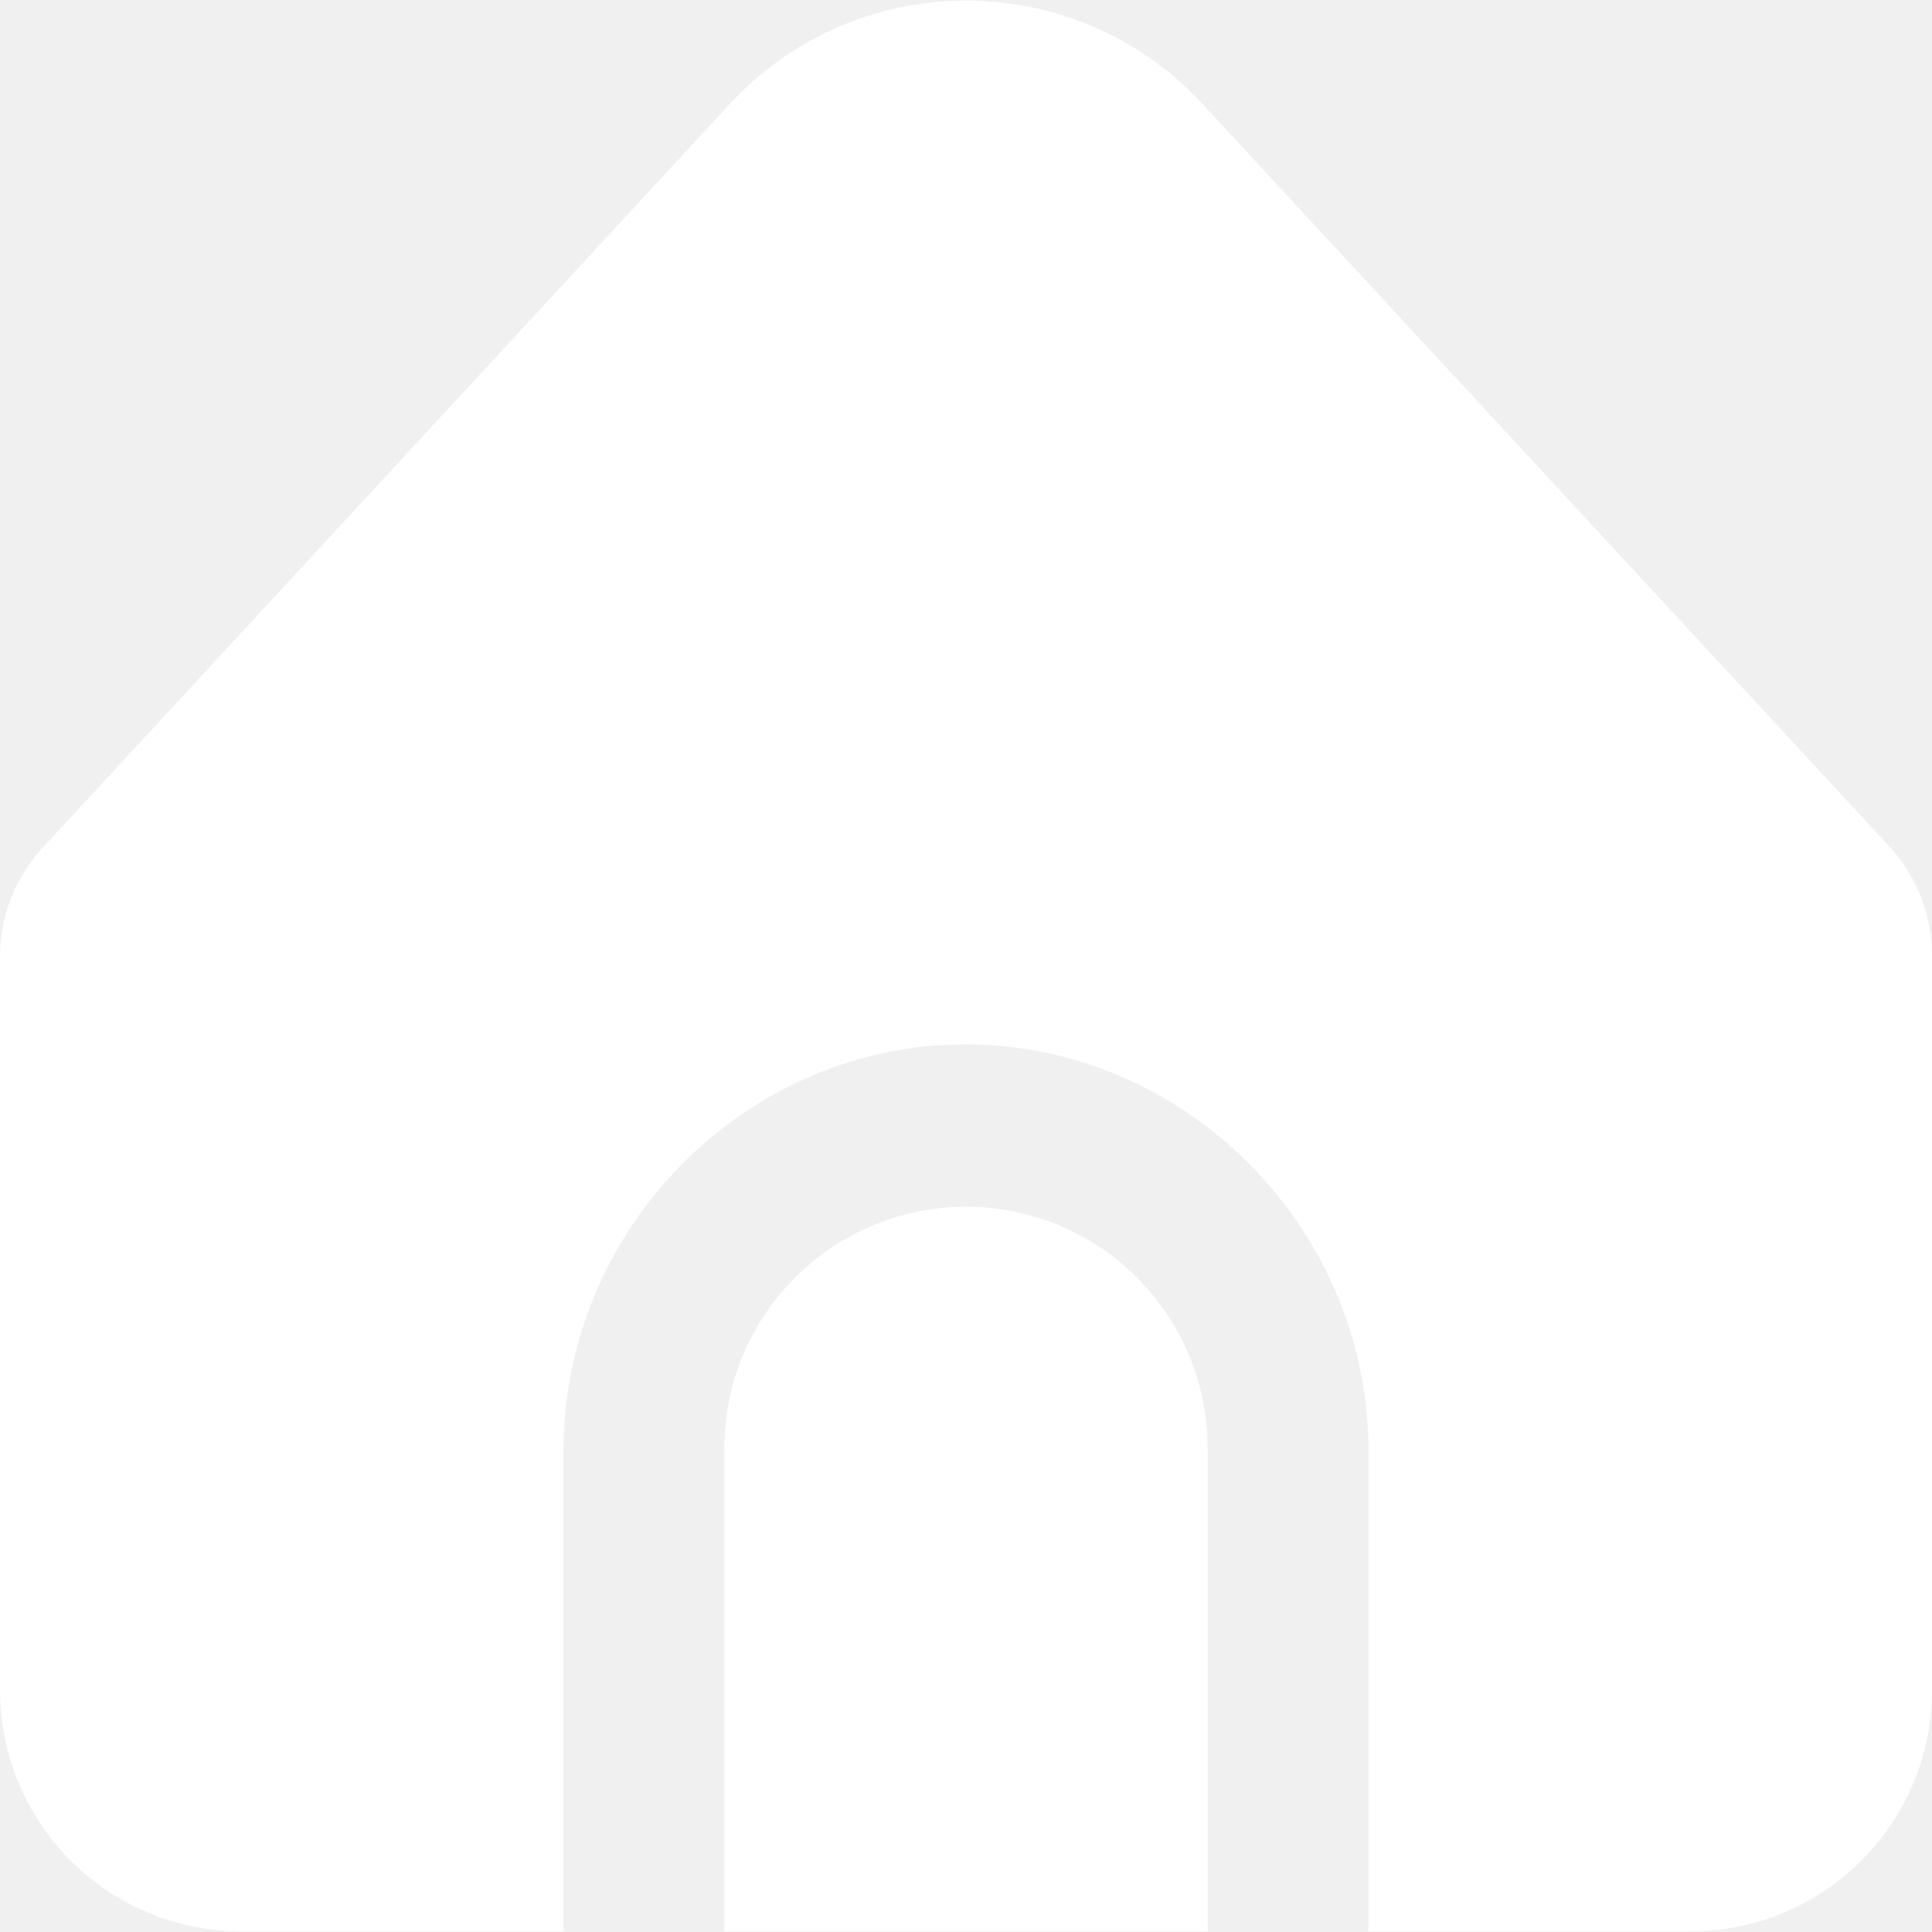
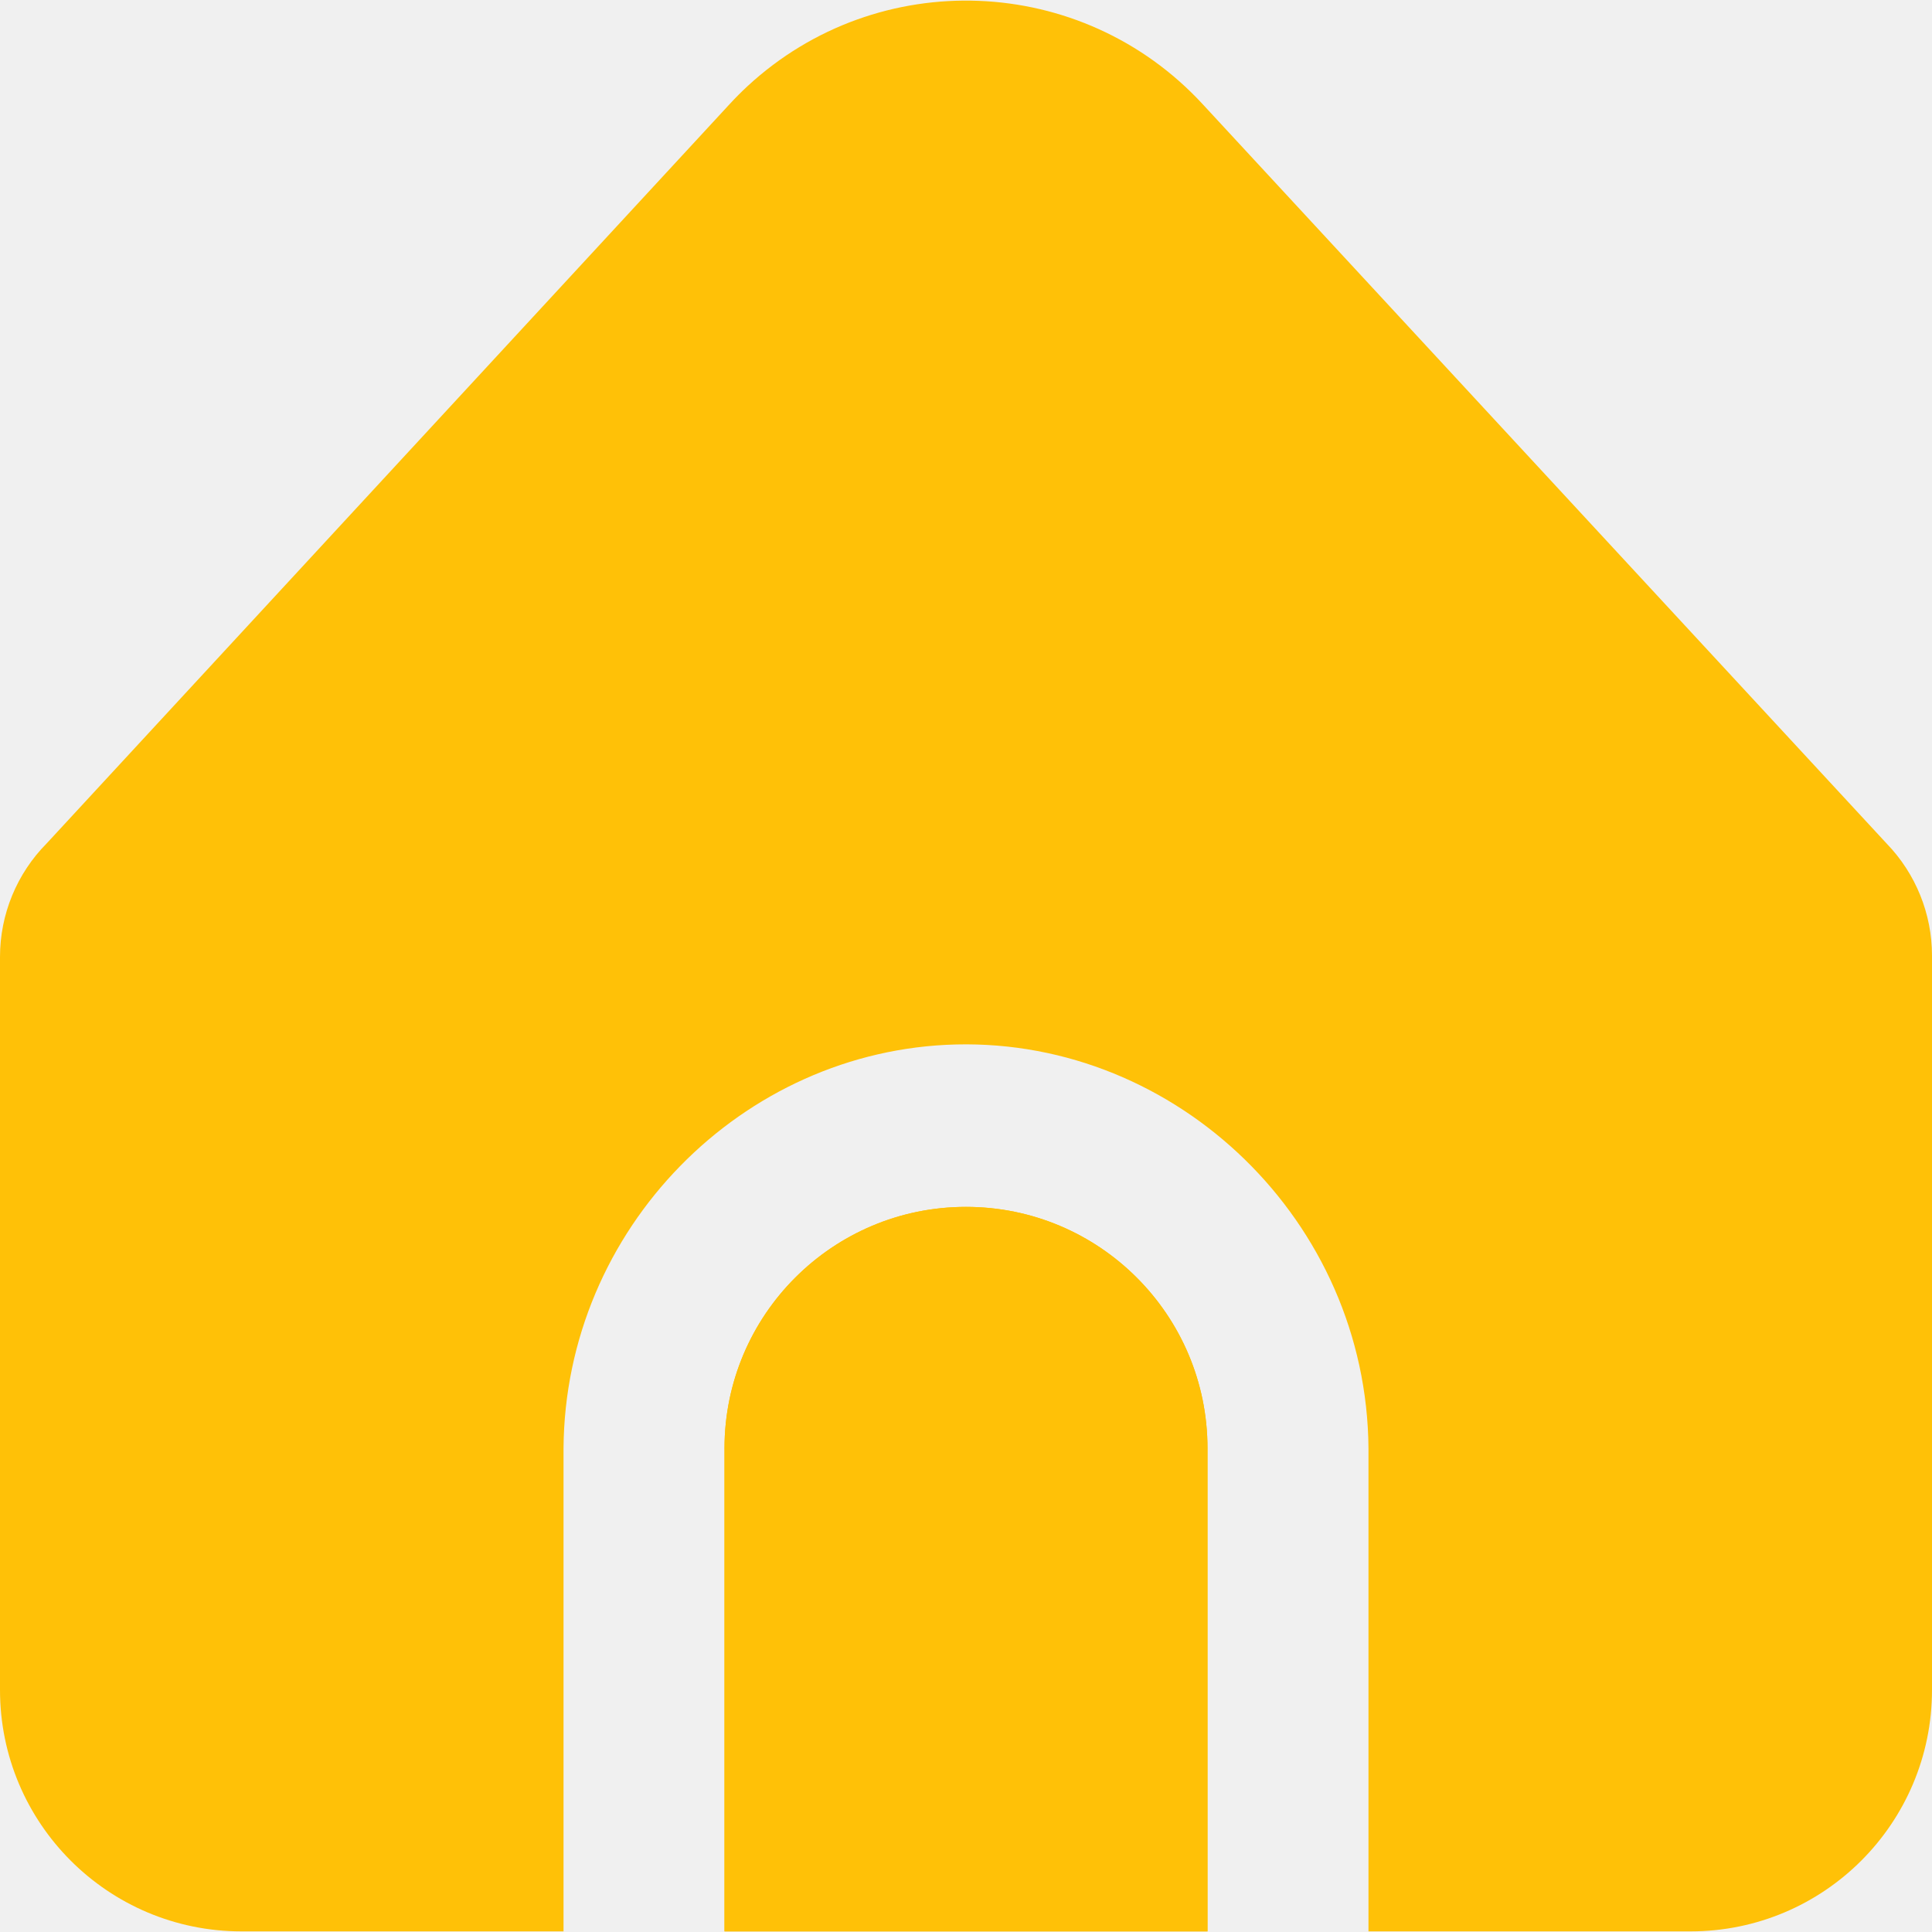
- <svg xmlns="http://www.w3.org/2000/svg" width="31" height="31" viewBox="0 0 31 31" fill="none">
+ <svg xmlns="http://www.w3.org/2000/svg" width="31" height="31" viewBox="0 0 31 31" fill="black">
  <g clip-path="url(#clip0_32_62)">
-     <path d="M15.5 19.365C13.36 19.365 11.625 21.1 11.625 23.24V30.99H19.375V23.24C19.375 21.1 17.64 19.365 15.5 19.365Z" fill="#ffffff" />
-     <path d="M21.958 23.24V30.99H27.125C29.265 30.99 31 29.256 31 27.115V15.334C31 14.663 30.739 14.018 30.273 13.536L19.296 1.67C17.36 -0.426 14.091 -0.555 11.995 1.382C11.896 1.474 11.8 1.57 11.708 1.67L0.75 13.532C0.27 14.016 -0 14.671 9.16576e-08 15.354V27.115C9.16576e-08 29.256 1.735 30.99 3.875 30.99H9.042V23.24C9.066 19.718 11.909 16.842 15.343 16.759C18.891 16.674 21.931 19.599 21.958 23.24Z" fill="#ffffff" />
-     <path d="M15.5 19.365C13.36 19.365 11.625 21.1 11.625 23.24V30.99H19.375V23.24C19.375 21.1 17.64 19.365 15.5 19.365Z" fill="#ffffff" />
+     <path d="M15.5 19.365C13.36 19.365 11.625 21.1 11.625 23.24V30.99H19.375V23.24C19.375 21.1 17.64 19.365 15.5 19.365Z" fill="#ffc107" />
+     <path d="M21.958 23.24V30.99H27.125C29.265 30.99 31 29.256 31 27.115V15.334C31 14.663 30.739 14.018 30.273 13.536L19.296 1.67C17.36 -0.426 14.091 -0.555 11.995 1.382C11.896 1.474 11.8 1.57 11.708 1.67L0.75 13.532C0.27 14.016 -0 14.671 9.16576e-08 15.354V27.115C9.16576e-08 29.256 1.735 30.99 3.875 30.99H9.042V23.24C9.066 19.718 11.909 16.842 15.343 16.759C18.891 16.674 21.931 19.599 21.958 23.24Z" fill="#ffc107" />
+     <path d="M15.5 19.365C13.36 19.365 11.625 21.1 11.625 23.24V30.99H19.375V23.24C19.375 21.1 17.64 19.365 15.5 19.365Z" fill="#ffc107" />
  </g>
  <defs>
    <clipPath id="clip0_32_62">
-       <rect width="31" height="31" fill="white" />
+       <rect width="31" height="31" fill="black" />
    </clipPath>
  </defs>
</svg>
